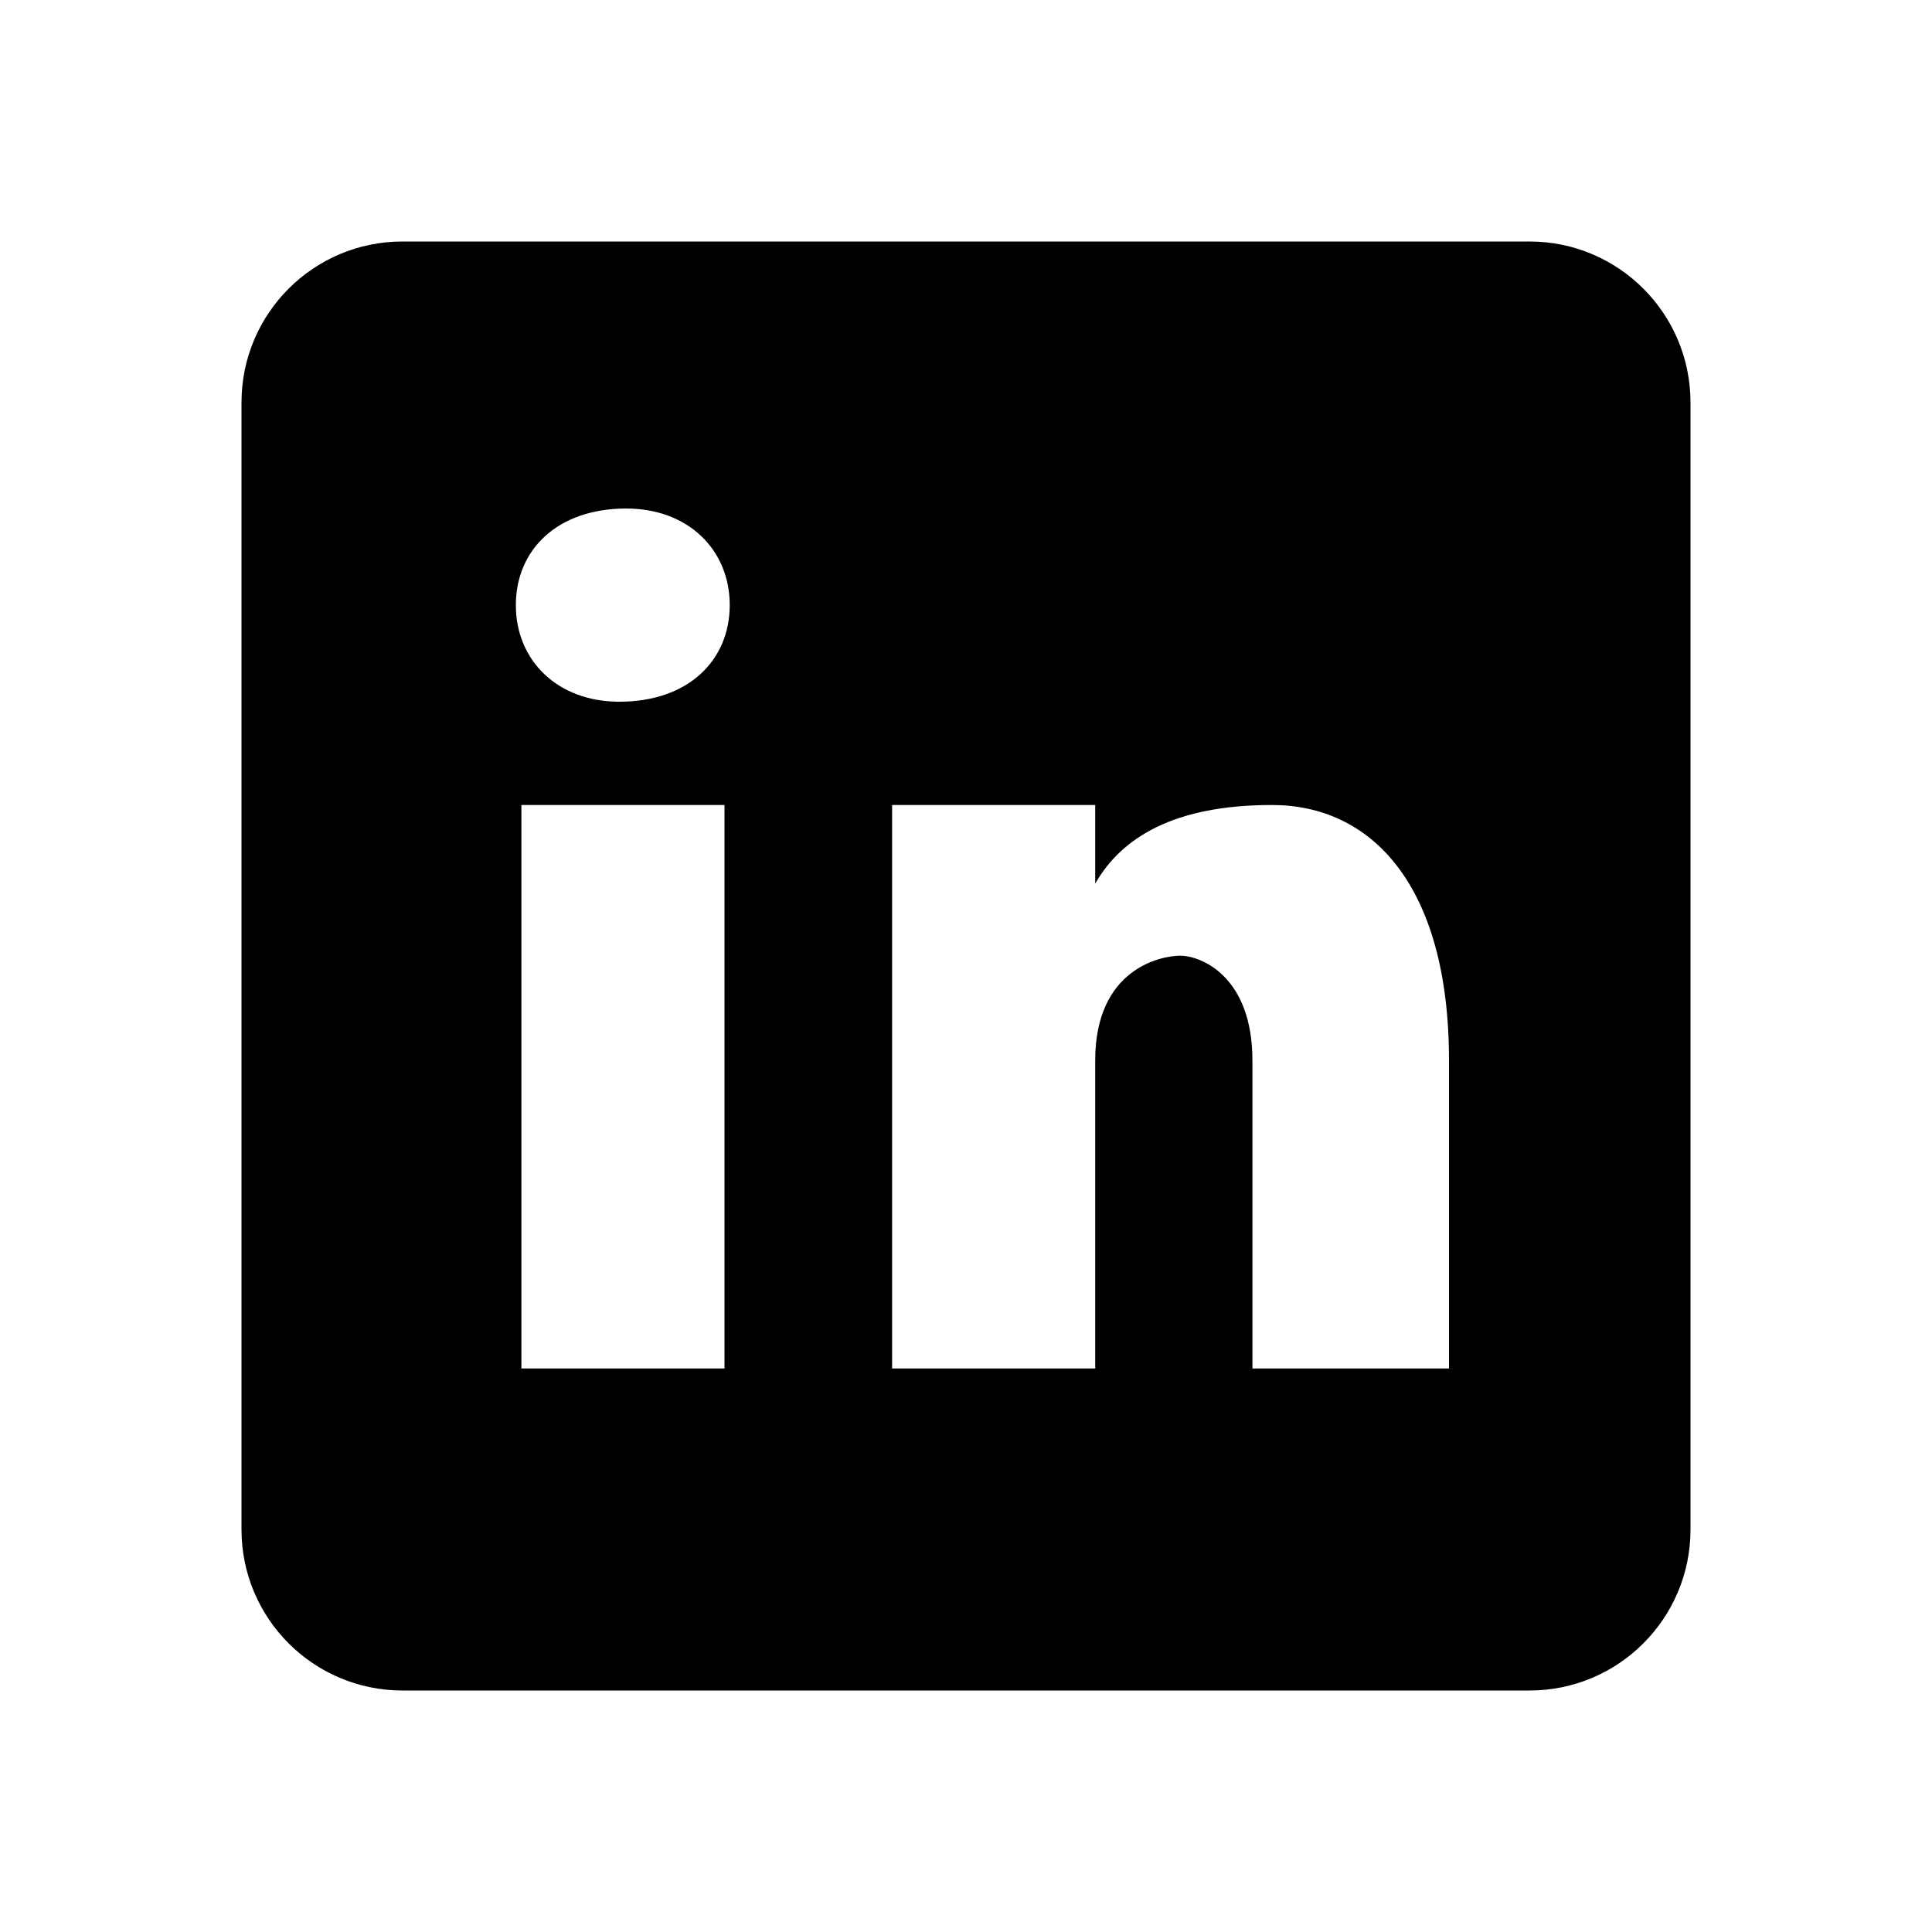
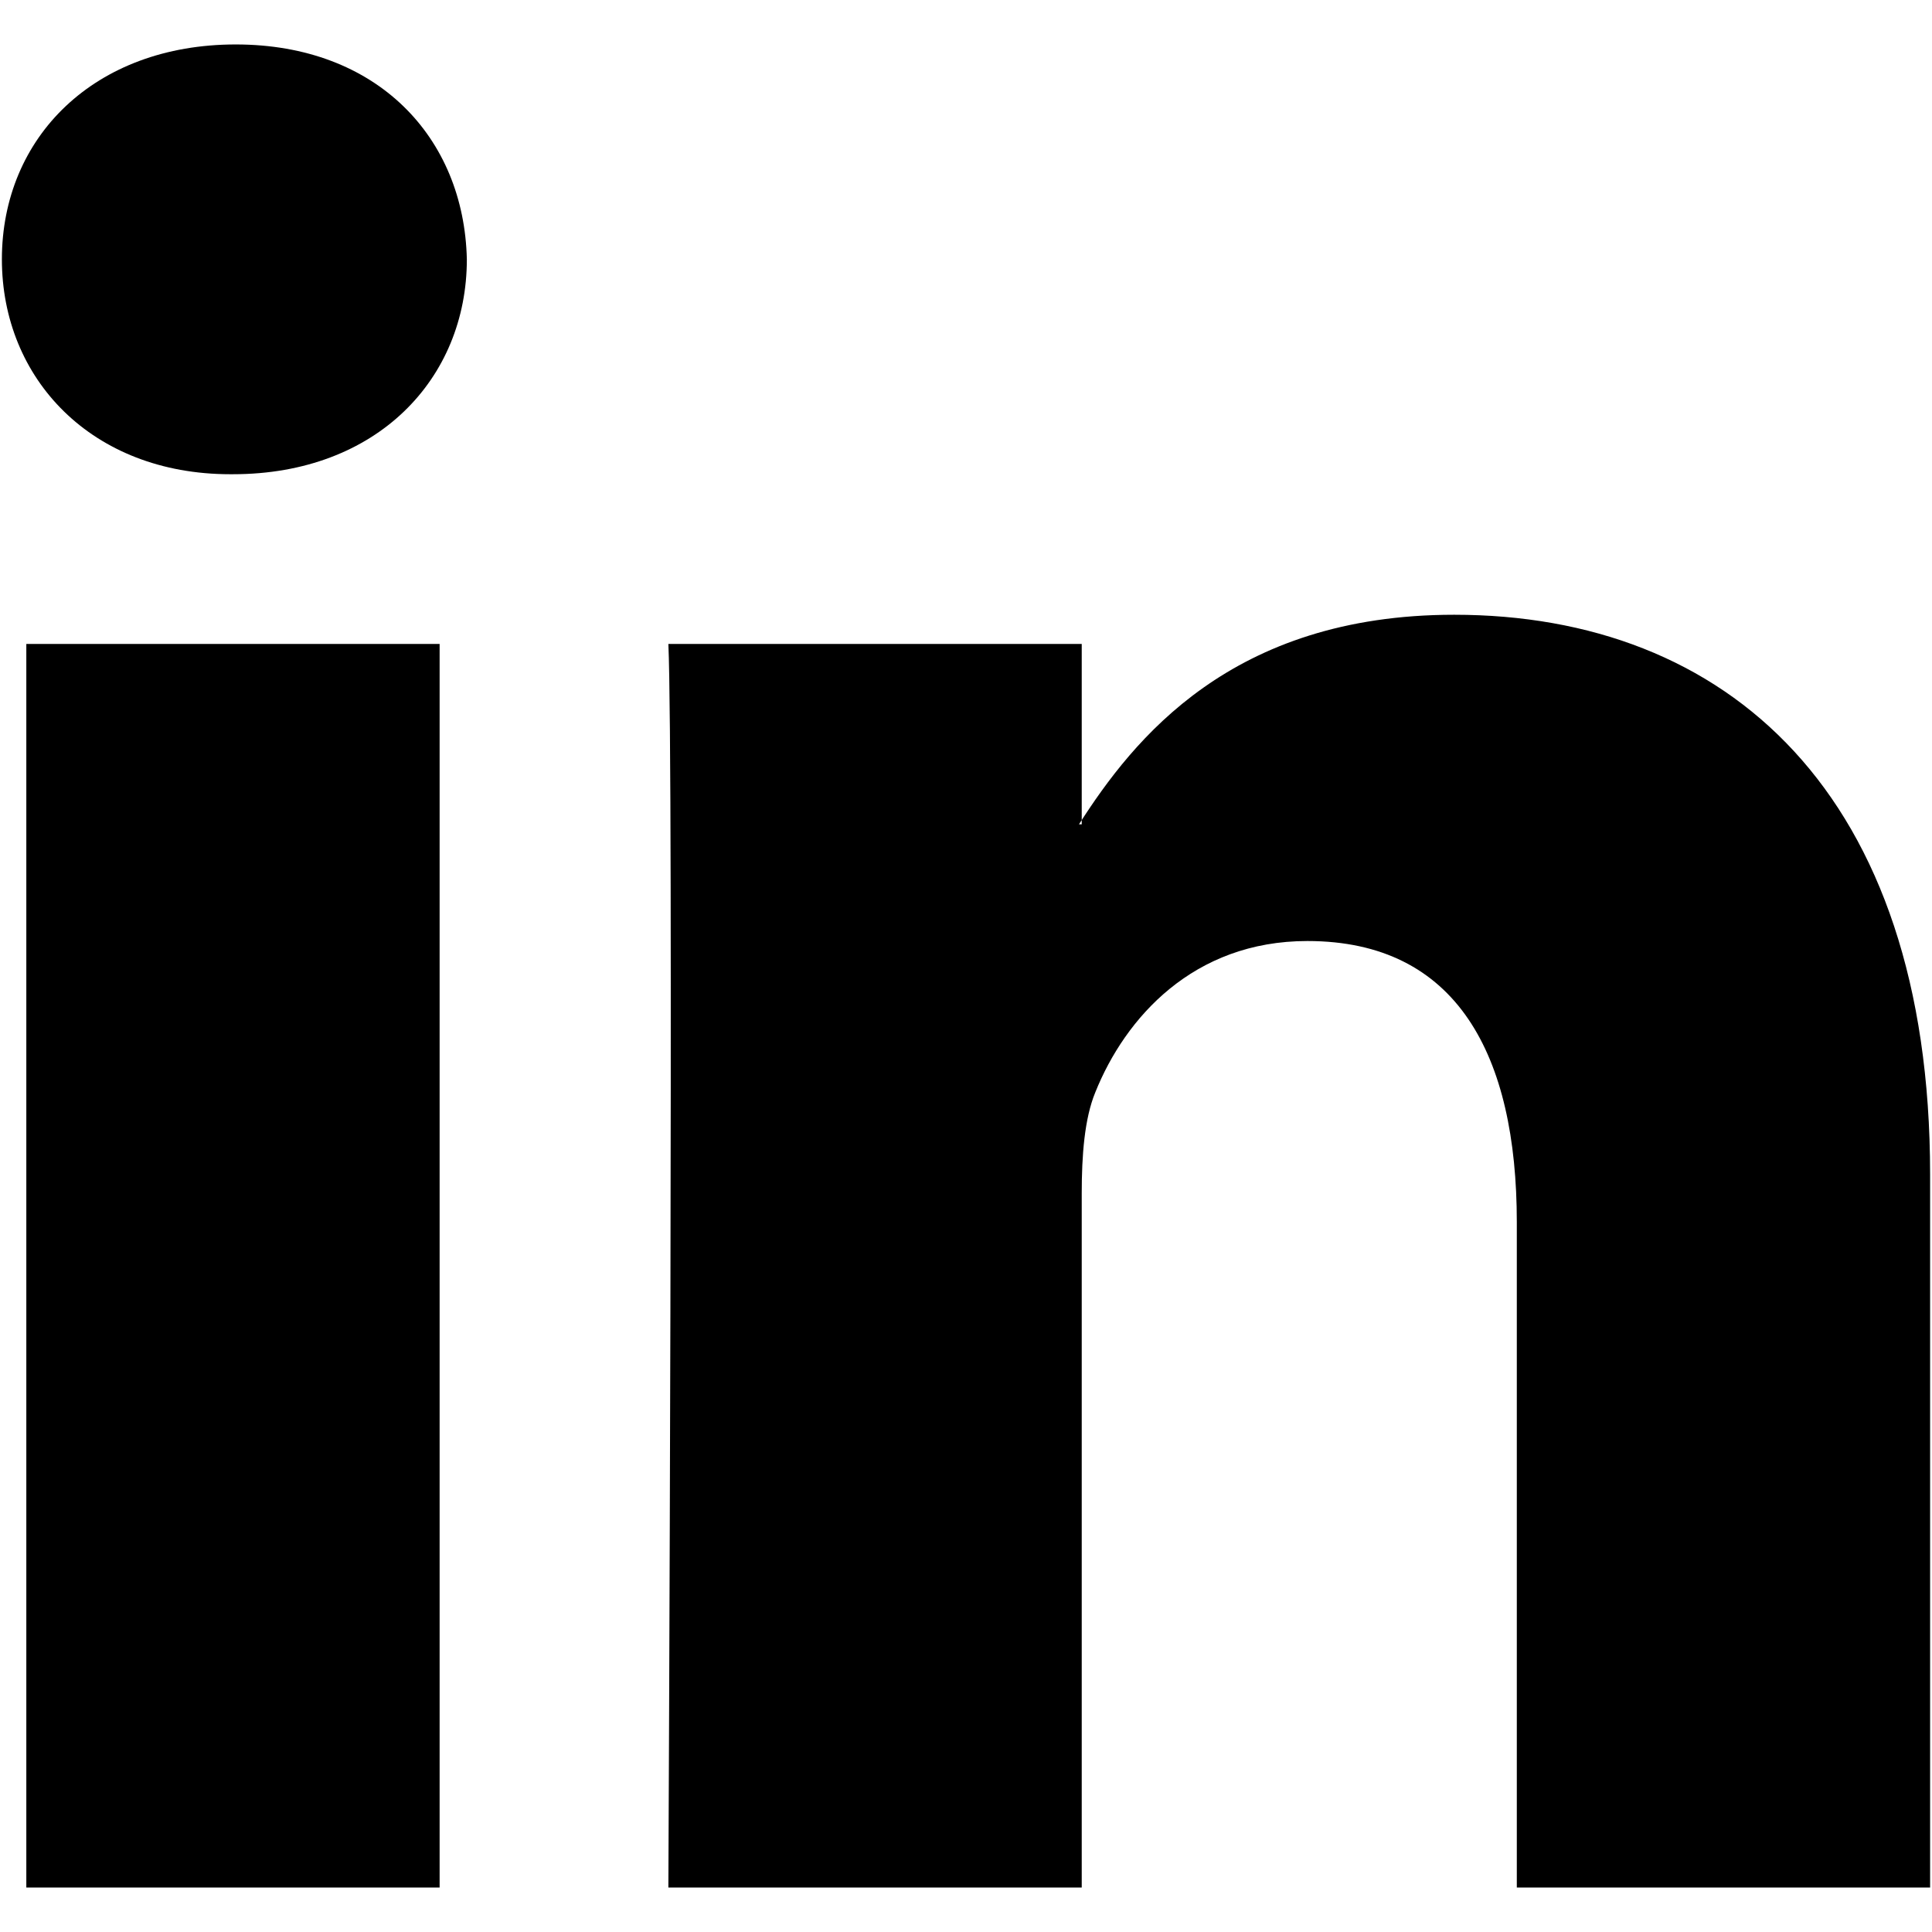
- <svg xmlns="http://www.w3.org/2000/svg" viewBox="0 0 24 24" width="24px" height="24px">
-   <path d="M19,3H5C3.895,3,3,3.895,3,5v14c0,1.105,0.895,2,2,2h14c1.105,0,2-0.895,2-2V5C21,3.895,20.105,3,19,3z M9,17H6.477v-7H9 V17z M7.694,8.717c-0.771,0-1.286-0.514-1.286-1.2s0.514-1.2,1.371-1.2c0.771,0,1.286,0.514,1.286,1.2S8.551,8.717,7.694,8.717z M18,17h-2.442v-3.826c0-1.058-0.651-1.302-0.895-1.302s-1.058,0.163-1.058,1.302c0,0.163,0,3.826,0,3.826h-2.523v-7h2.523v0.977 C13.93,10.407,14.581,10,15.802,10C17.023,10,18,10.977,18,13.174V17z" />
+ <svg xmlns="http://www.w3.org/2000/svg" fill="#000000" version="1.1" width="800px" height="800px" viewBox="0 0 512 512" xml:space="preserve">
+   <g id="7935ec95c421cee6d86eb22ecd125aef">
+     <path style="display: inline; fill-rule: evenodd; clip-rule: evenodd;" d="M116.504,500.219V170.654H6.975v329.564H116.504   L116.504,500.219z M61.751,125.674c38.183,0,61.968-25.328,61.968-56.953c-0.722-32.328-23.785-56.941-61.252-56.941   C24.994,11.781,0.5,36.394,0.5,68.722c0,31.625,23.772,56.953,60.53,56.953H61.751L61.751,125.674z M177.124,500.219   c0,0,1.437-298.643,0-329.564H286.67v47.794h-0.727c14.404-22.49,40.354-55.533,99.44-55.533   c72.085,0,126.116,47.103,126.116,148.333v188.971H401.971V323.912c0-44.301-15.848-74.531-55.497-74.531   c-30.254,0-48.284,20.38-56.202,40.08c-2.897,7.012-3.602,16.861-3.602,26.711v184.047H177.124L177.124,500.219z">
+ 
+ </path>
+   </g>
</svg>
